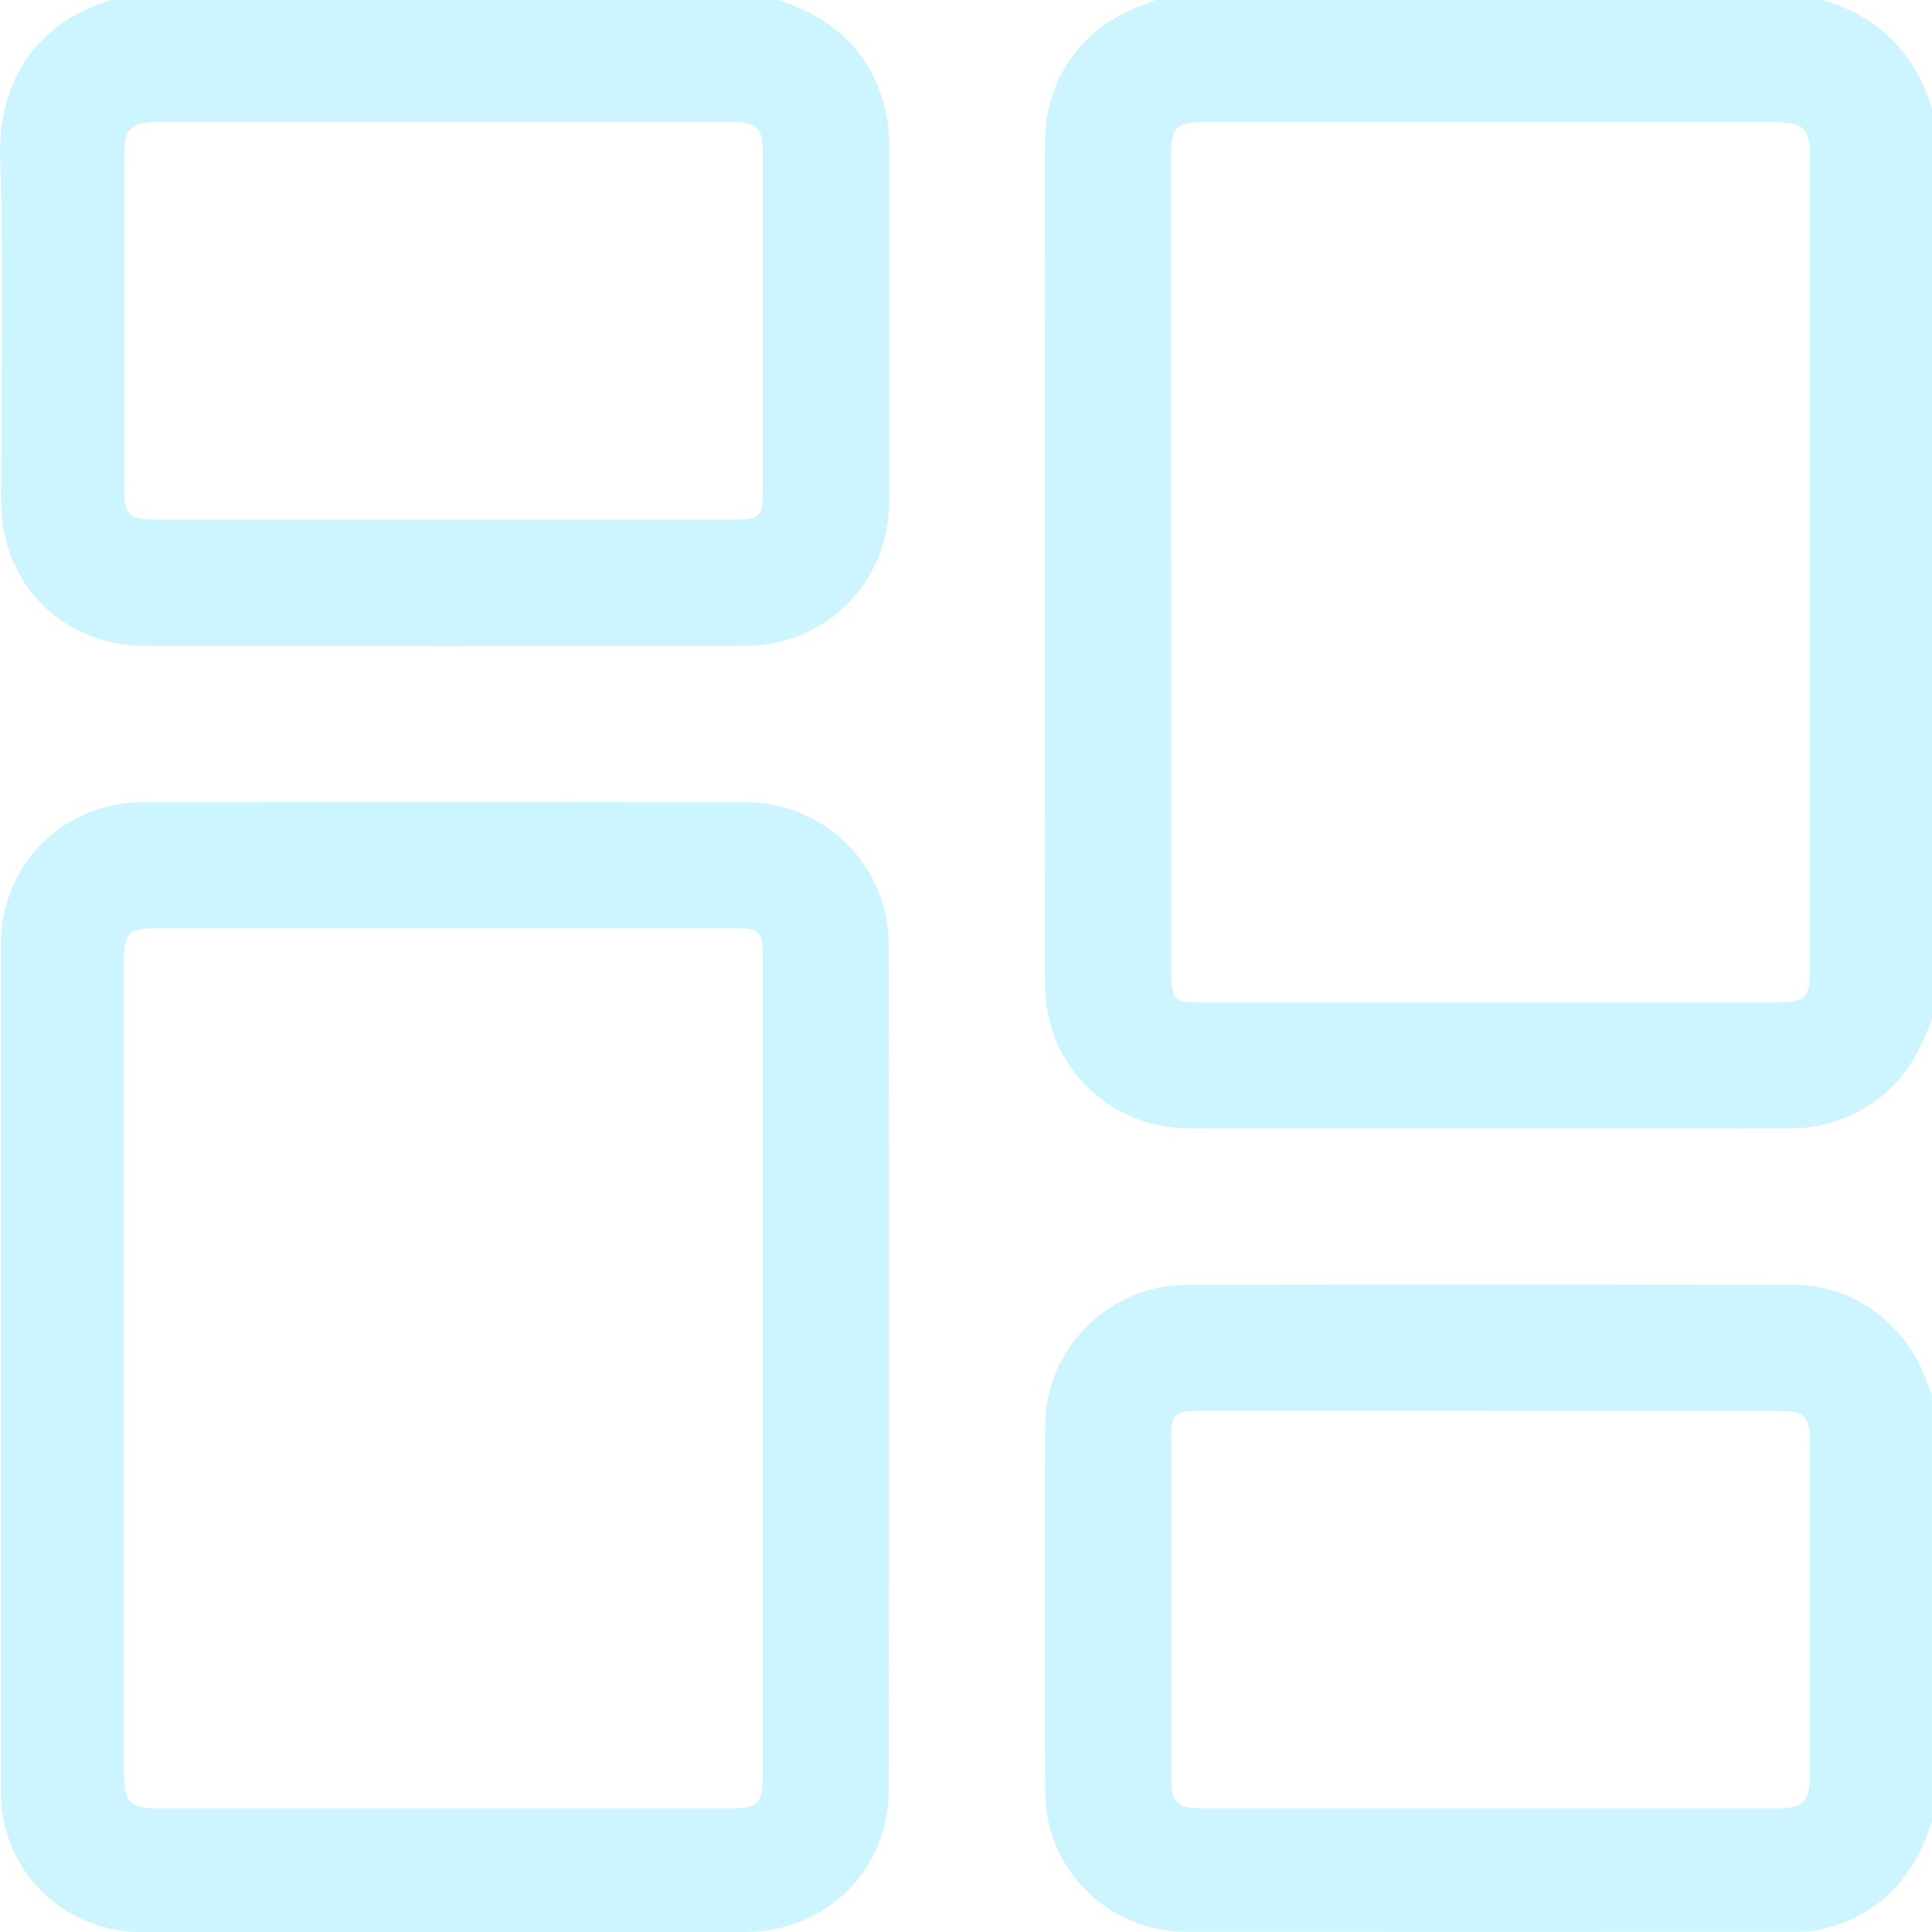
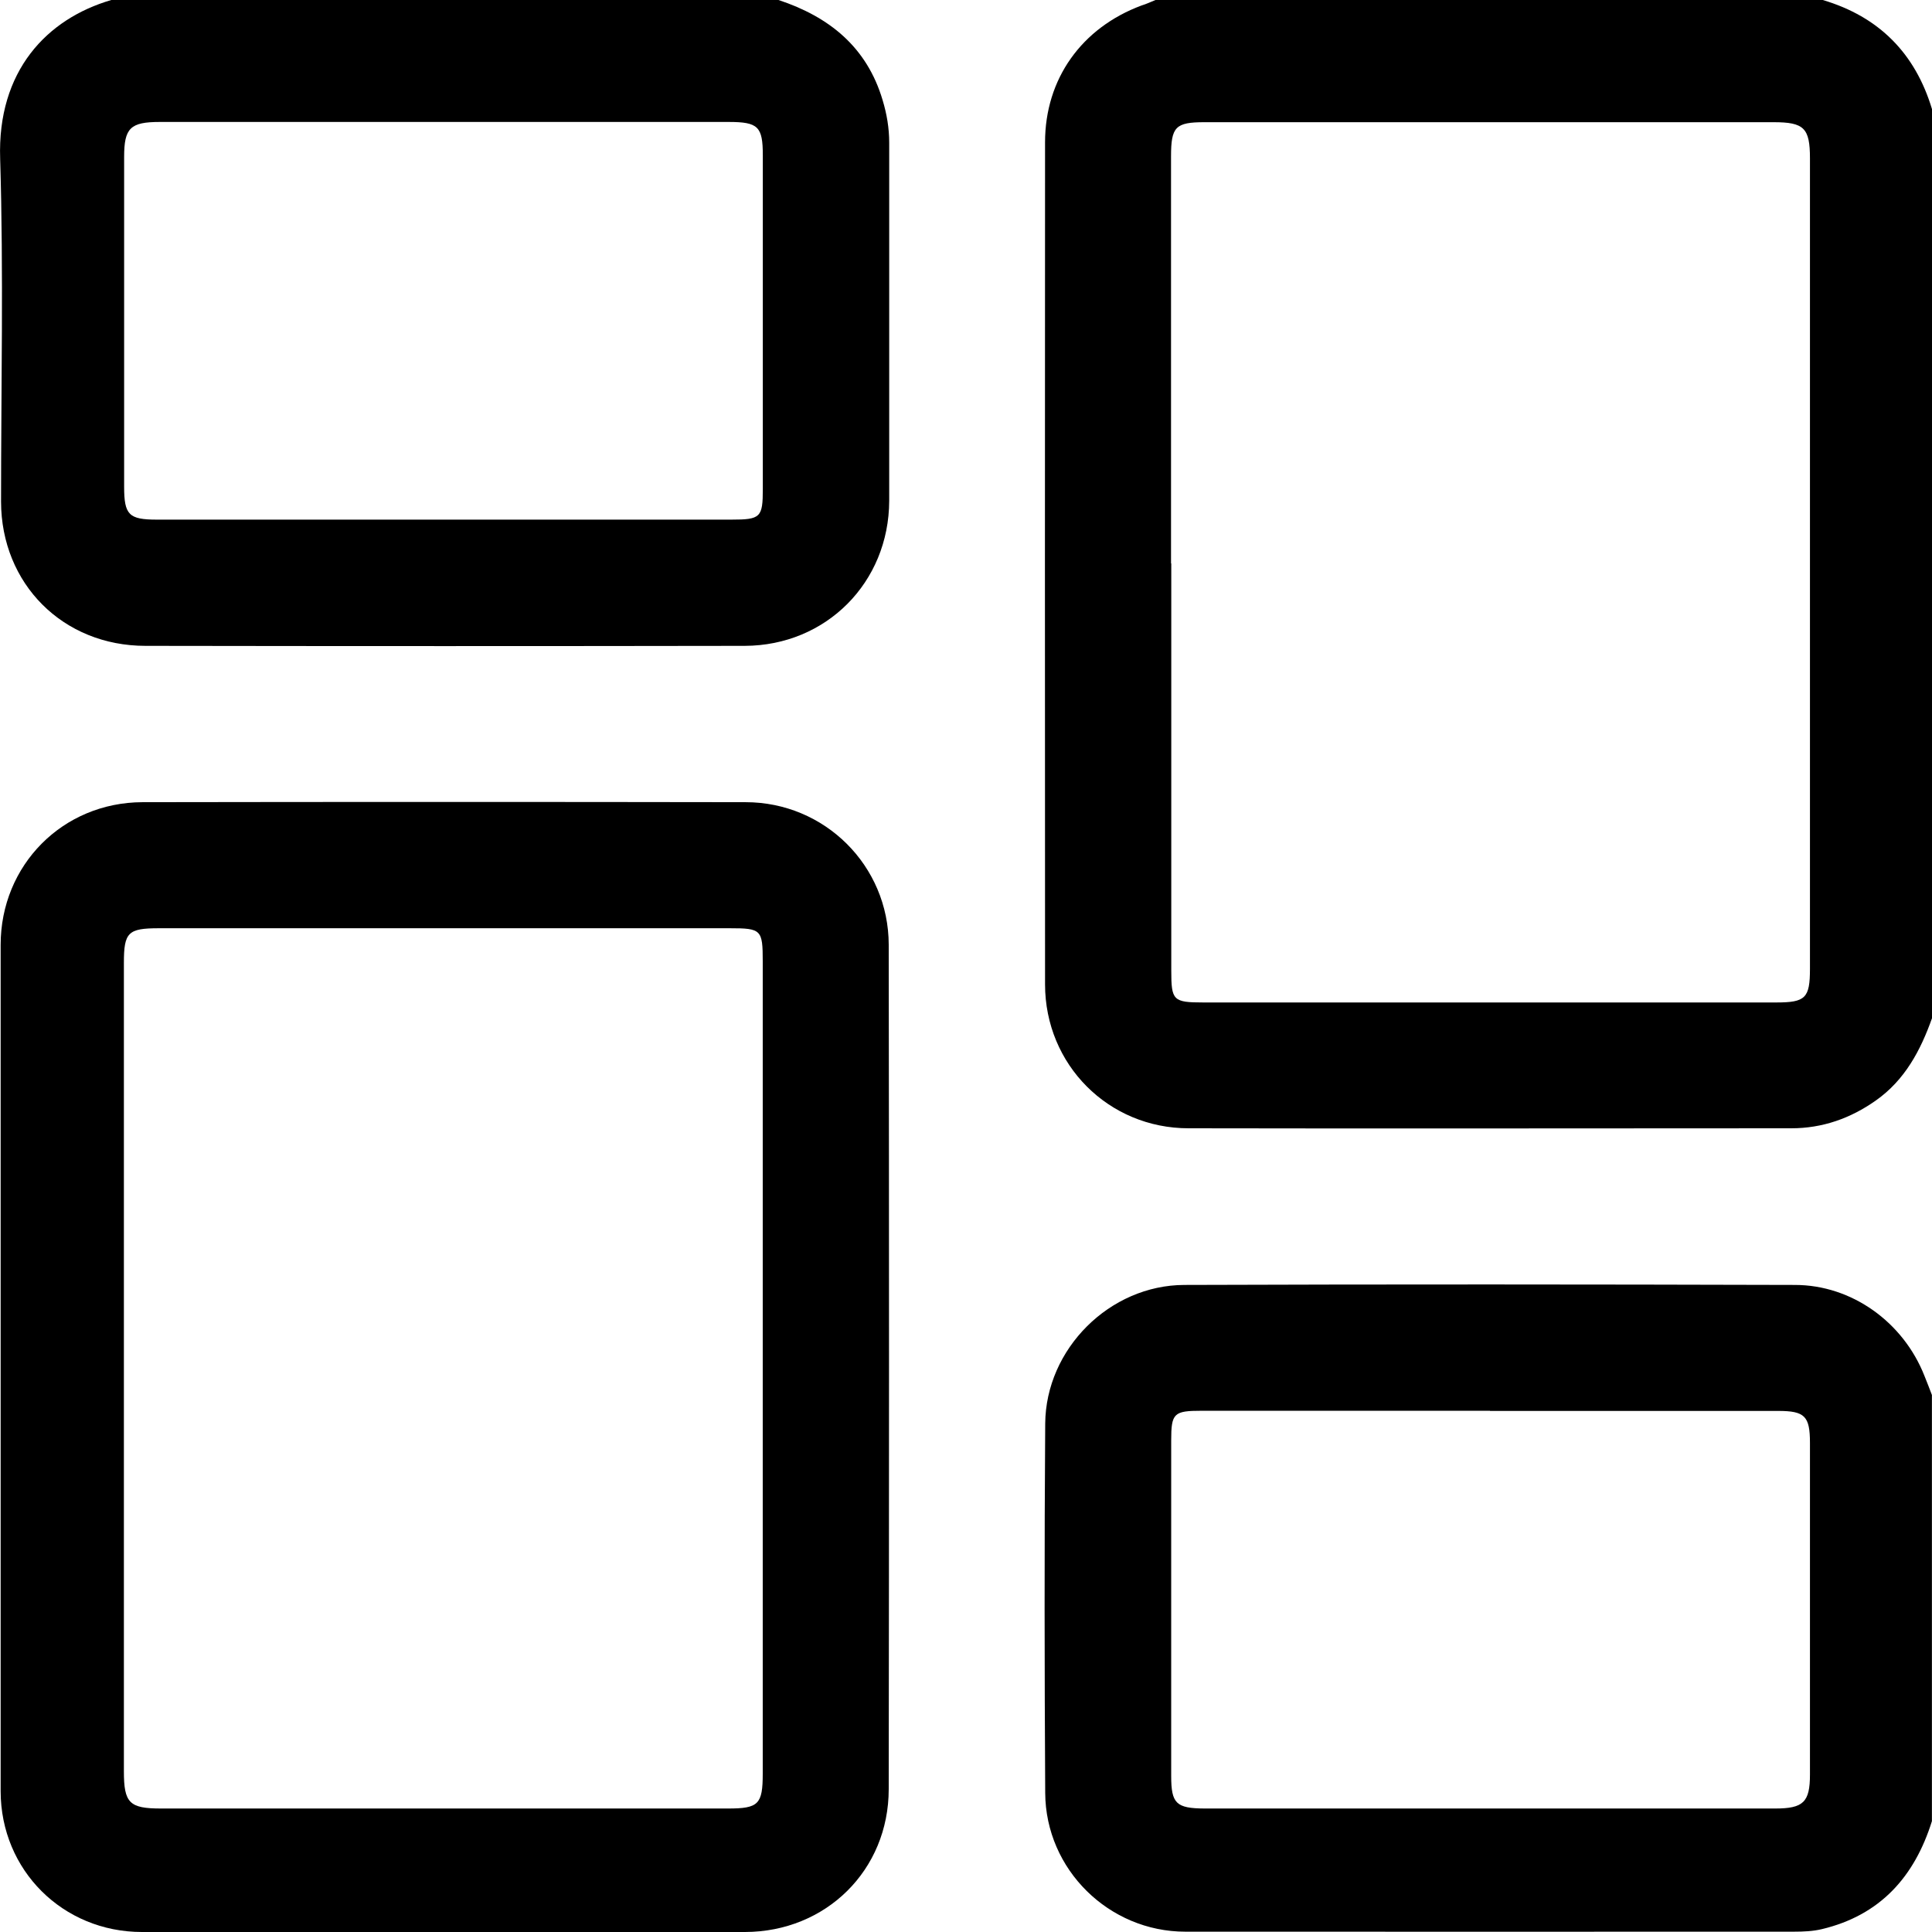
<svg xmlns="http://www.w3.org/2000/svg" width="24" height="24" viewBox="0 0 24 24" fill="none">
-   <path d="M24.001 12.646C23.858 13.049 23.663 13.417 23.302 13.671C22.986 13.894 22.638 14.016 22.252 14.016C19.756 14.016 17.262 14.021 14.765 14.016C13.77 14.016 12.982 13.226 12.982 12.228C12.98 8.741 12.98 5.255 12.982 1.768C12.982 0.979 13.437 0.345 14.181 0.068C14.241 0.05 14.297 0.023 14.354 0C17.116 0 19.881 0 22.643 0C23.34 0.207 23.792 0.661 24.001 1.359V12.646ZM14.55 6.998C14.55 8.684 14.55 10.37 14.55 12.056C14.55 12.428 14.572 12.453 14.949 12.453C17.321 12.453 19.692 12.453 22.064 12.453C22.429 12.453 22.484 12.399 22.484 12.033C22.484 8.677 22.484 5.321 22.484 1.968C22.484 1.59 22.411 1.518 22.032 1.518C19.676 1.518 17.321 1.518 14.963 1.518C14.602 1.518 14.547 1.575 14.547 1.943C14.547 3.629 14.547 5.314 14.547 7L14.55 6.998Z" fill="#CCF5FF" />
-   <path d="M23.999 22.623C23.783 23.314 23.356 23.791 22.634 23.964C22.522 23.991 22.402 23.996 22.286 23.996C19.765 23.996 17.246 23.998 14.724 23.996C13.777 23.996 12.989 23.225 12.984 22.273C12.975 20.744 12.973 19.213 12.984 17.684C12.991 16.757 13.784 15.964 14.713 15.962C17.241 15.953 19.769 15.955 22.297 15.962C23.004 15.962 23.644 16.425 23.906 17.091C23.938 17.17 23.969 17.25 23.999 17.329V22.623ZM18.509 17.525C17.316 17.525 16.121 17.525 14.929 17.525C14.581 17.525 14.549 17.554 14.549 17.895C14.549 19.283 14.549 20.672 14.549 22.062C14.549 22.405 14.611 22.464 14.963 22.466C17.325 22.466 19.69 22.466 22.052 22.466C22.402 22.466 22.484 22.387 22.484 22.044C22.484 20.672 22.484 19.297 22.484 17.925C22.484 17.591 22.42 17.527 22.088 17.527C20.896 17.527 19.701 17.527 18.509 17.527V17.525Z" fill="#CCF5FF" />
-   <path d="M9.671 0C10.301 0.209 10.768 0.584 10.964 1.243C11.016 1.415 11.046 1.59 11.046 1.772C11.046 3.256 11.046 4.737 11.046 6.221C11.043 7.237 10.262 8.02 9.251 8.023C6.771 8.027 4.288 8.027 1.807 8.023C0.781 8.023 0.015 7.252 0.013 6.232C0.013 4.812 0.045 3.39 0.002 1.972C-0.035 0.882 0.581 0.234 1.383 0H9.671ZM5.528 6.455C6.714 6.455 7.9 6.455 9.085 6.455C9.449 6.455 9.476 6.428 9.476 6.073C9.476 4.692 9.476 3.31 9.476 1.931C9.476 1.572 9.419 1.515 9.051 1.515C6.696 1.515 4.34 1.515 1.985 1.515C1.619 1.515 1.542 1.59 1.542 1.949C1.542 3.315 1.542 4.68 1.542 6.046C1.542 6.396 1.601 6.455 1.948 6.455C3.141 6.455 4.336 6.455 5.528 6.455Z" fill="#CCF5FF" />
-   <path d="M0.008 16.982C0.008 15.234 0.008 13.485 0.008 11.738C0.008 10.747 0.778 9.968 1.77 9.965C4.267 9.961 6.763 9.961 9.262 9.965C10.245 9.965 11.038 10.754 11.04 11.735C11.045 15.232 11.045 18.729 11.04 22.225C11.04 23.232 10.261 23.998 9.255 24C6.759 24 4.262 24 1.764 24C0.78 24 0.01 23.232 0.008 22.253C0.008 20.496 0.008 18.74 0.008 16.984V16.982ZM9.475 16.975C9.475 15.298 9.475 13.619 9.475 11.942C9.475 11.549 9.457 11.531 9.067 11.531C6.702 11.531 4.34 11.531 1.975 11.531C1.591 11.531 1.539 11.581 1.539 11.96C1.539 15.307 1.539 18.656 1.539 22.003C1.539 22.398 1.607 22.466 2 22.466C4.349 22.466 6.697 22.466 9.044 22.466C9.423 22.466 9.475 22.414 9.475 22.032C9.475 20.346 9.475 18.661 9.475 16.975Z" fill="#CCF5FF" />
+   <path d="M24.001 12.646C23.858 13.049 23.663 13.417 23.302 13.671C22.986 13.894 22.638 14.016 22.252 14.016C19.756 14.016 17.262 14.021 14.765 14.016C13.77 14.016 12.982 13.226 12.982 12.228C12.98 8.741 12.98 5.255 12.982 1.768C12.982 0.979 13.437 0.345 14.181 0.068C14.241 0.05 14.297 0.023 14.354 0C17.116 0 19.881 0 22.643 0C23.34 0.207 23.792 0.661 24.001 1.359V12.646ZM14.55 6.998C14.55 8.684 14.55 10.37 14.55 12.056C14.55 12.428 14.572 12.453 14.949 12.453C17.321 12.453 19.692 12.453 22.064 12.453C22.429 12.453 22.484 12.399 22.484 12.033C22.484 8.677 22.484 5.321 22.484 1.968C22.484 1.59 22.411 1.518 22.032 1.518C19.676 1.518 17.321 1.518 14.963 1.518C14.602 1.518 14.547 1.575 14.547 1.943C14.547 3.629 14.547 5.314 14.547 7L14.55 6.998Z" fill="currentColor" />
+   <path d="M23.999 22.623C23.783 23.314 23.356 23.791 22.634 23.964C22.522 23.991 22.402 23.996 22.286 23.996C19.765 23.996 17.246 23.998 14.724 23.996C13.777 23.996 12.989 23.225 12.984 22.273C12.975 20.744 12.973 19.213 12.984 17.684C12.991 16.757 13.784 15.964 14.713 15.962C17.241 15.953 19.769 15.955 22.297 15.962C23.004 15.962 23.644 16.425 23.906 17.091C23.938 17.17 23.969 17.25 23.999 17.329V22.623ZM18.509 17.525C17.316 17.525 16.121 17.525 14.929 17.525C14.581 17.525 14.549 17.554 14.549 17.895C14.549 19.283 14.549 20.672 14.549 22.062C14.549 22.405 14.611 22.464 14.963 22.466C17.325 22.466 19.69 22.466 22.052 22.466C22.402 22.466 22.484 22.387 22.484 22.044C22.484 20.672 22.484 19.297 22.484 17.925C22.484 17.591 22.42 17.527 22.088 17.527C20.896 17.527 19.701 17.527 18.509 17.527V17.525Z" fill="currentColor" />
+   <path d="M9.671 0C10.301 0.209 10.768 0.584 10.964 1.243C11.016 1.415 11.046 1.59 11.046 1.772C11.046 3.256 11.046 4.737 11.046 6.221C11.043 7.237 10.262 8.02 9.251 8.023C6.771 8.027 4.288 8.027 1.807 8.023C0.781 8.023 0.015 7.252 0.013 6.232C0.013 4.812 0.045 3.39 0.002 1.972C-0.035 0.882 0.581 0.234 1.383 0H9.671ZM5.528 6.455C6.714 6.455 7.9 6.455 9.085 6.455C9.449 6.455 9.476 6.428 9.476 6.073C9.476 4.692 9.476 3.31 9.476 1.931C9.476 1.572 9.419 1.515 9.051 1.515C6.696 1.515 4.34 1.515 1.985 1.515C1.619 1.515 1.542 1.59 1.542 1.949C1.542 3.315 1.542 4.68 1.542 6.046C1.542 6.396 1.601 6.455 1.948 6.455C3.141 6.455 4.336 6.455 5.528 6.455Z" fill="currentColor" />
+   <path d="M0.008 16.982C0.008 15.234 0.008 13.485 0.008 11.738C0.008 10.747 0.778 9.968 1.77 9.965C4.267 9.961 6.763 9.961 9.262 9.965C10.245 9.965 11.038 10.754 11.04 11.735C11.045 15.232 11.045 18.729 11.04 22.225C11.04 23.232 10.261 23.998 9.255 24C6.759 24 4.262 24 1.764 24C0.78 24 0.01 23.232 0.008 22.253C0.008 20.496 0.008 18.74 0.008 16.984V16.982ZM9.475 16.975C9.475 15.298 9.475 13.619 9.475 11.942C9.475 11.549 9.457 11.531 9.067 11.531C6.702 11.531 4.34 11.531 1.975 11.531C1.591 11.531 1.539 11.581 1.539 11.96C1.539 15.307 1.539 18.656 1.539 22.003C1.539 22.398 1.607 22.466 2 22.466C4.349 22.466 6.697 22.466 9.044 22.466C9.423 22.466 9.475 22.414 9.475 22.032C9.475 20.346 9.475 18.661 9.475 16.975Z" fill="currentColor" />
</svg>
